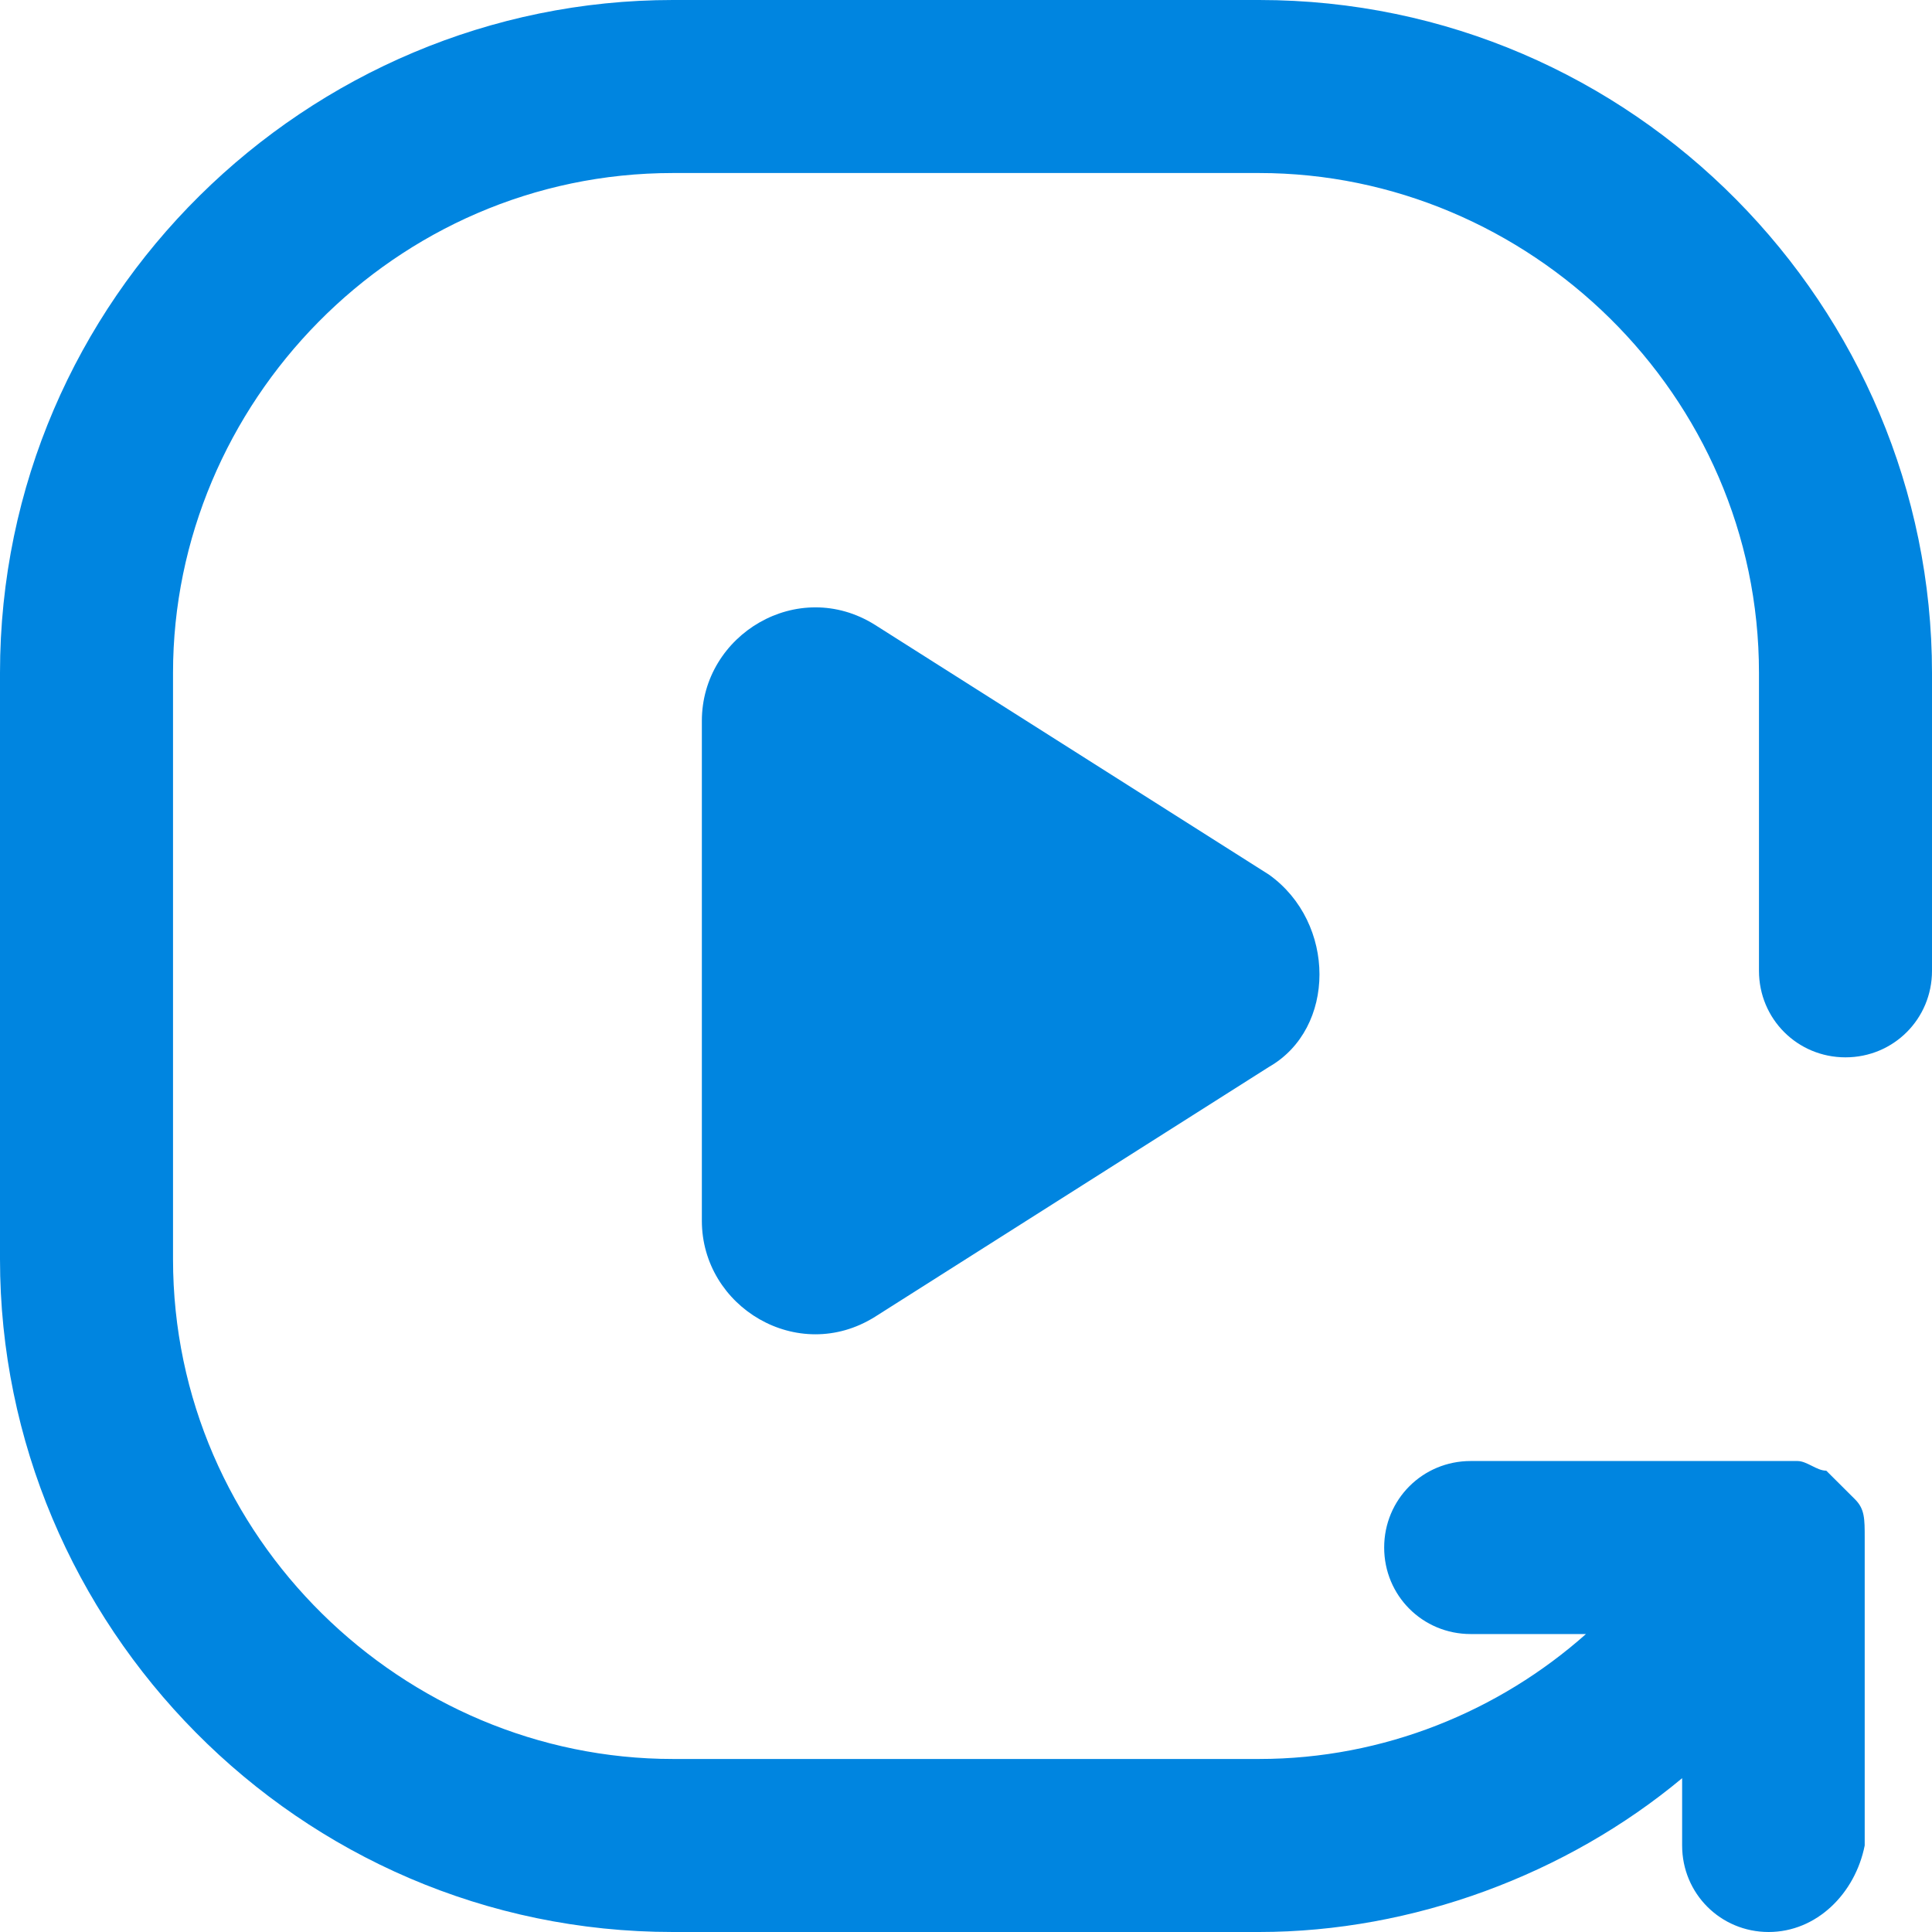
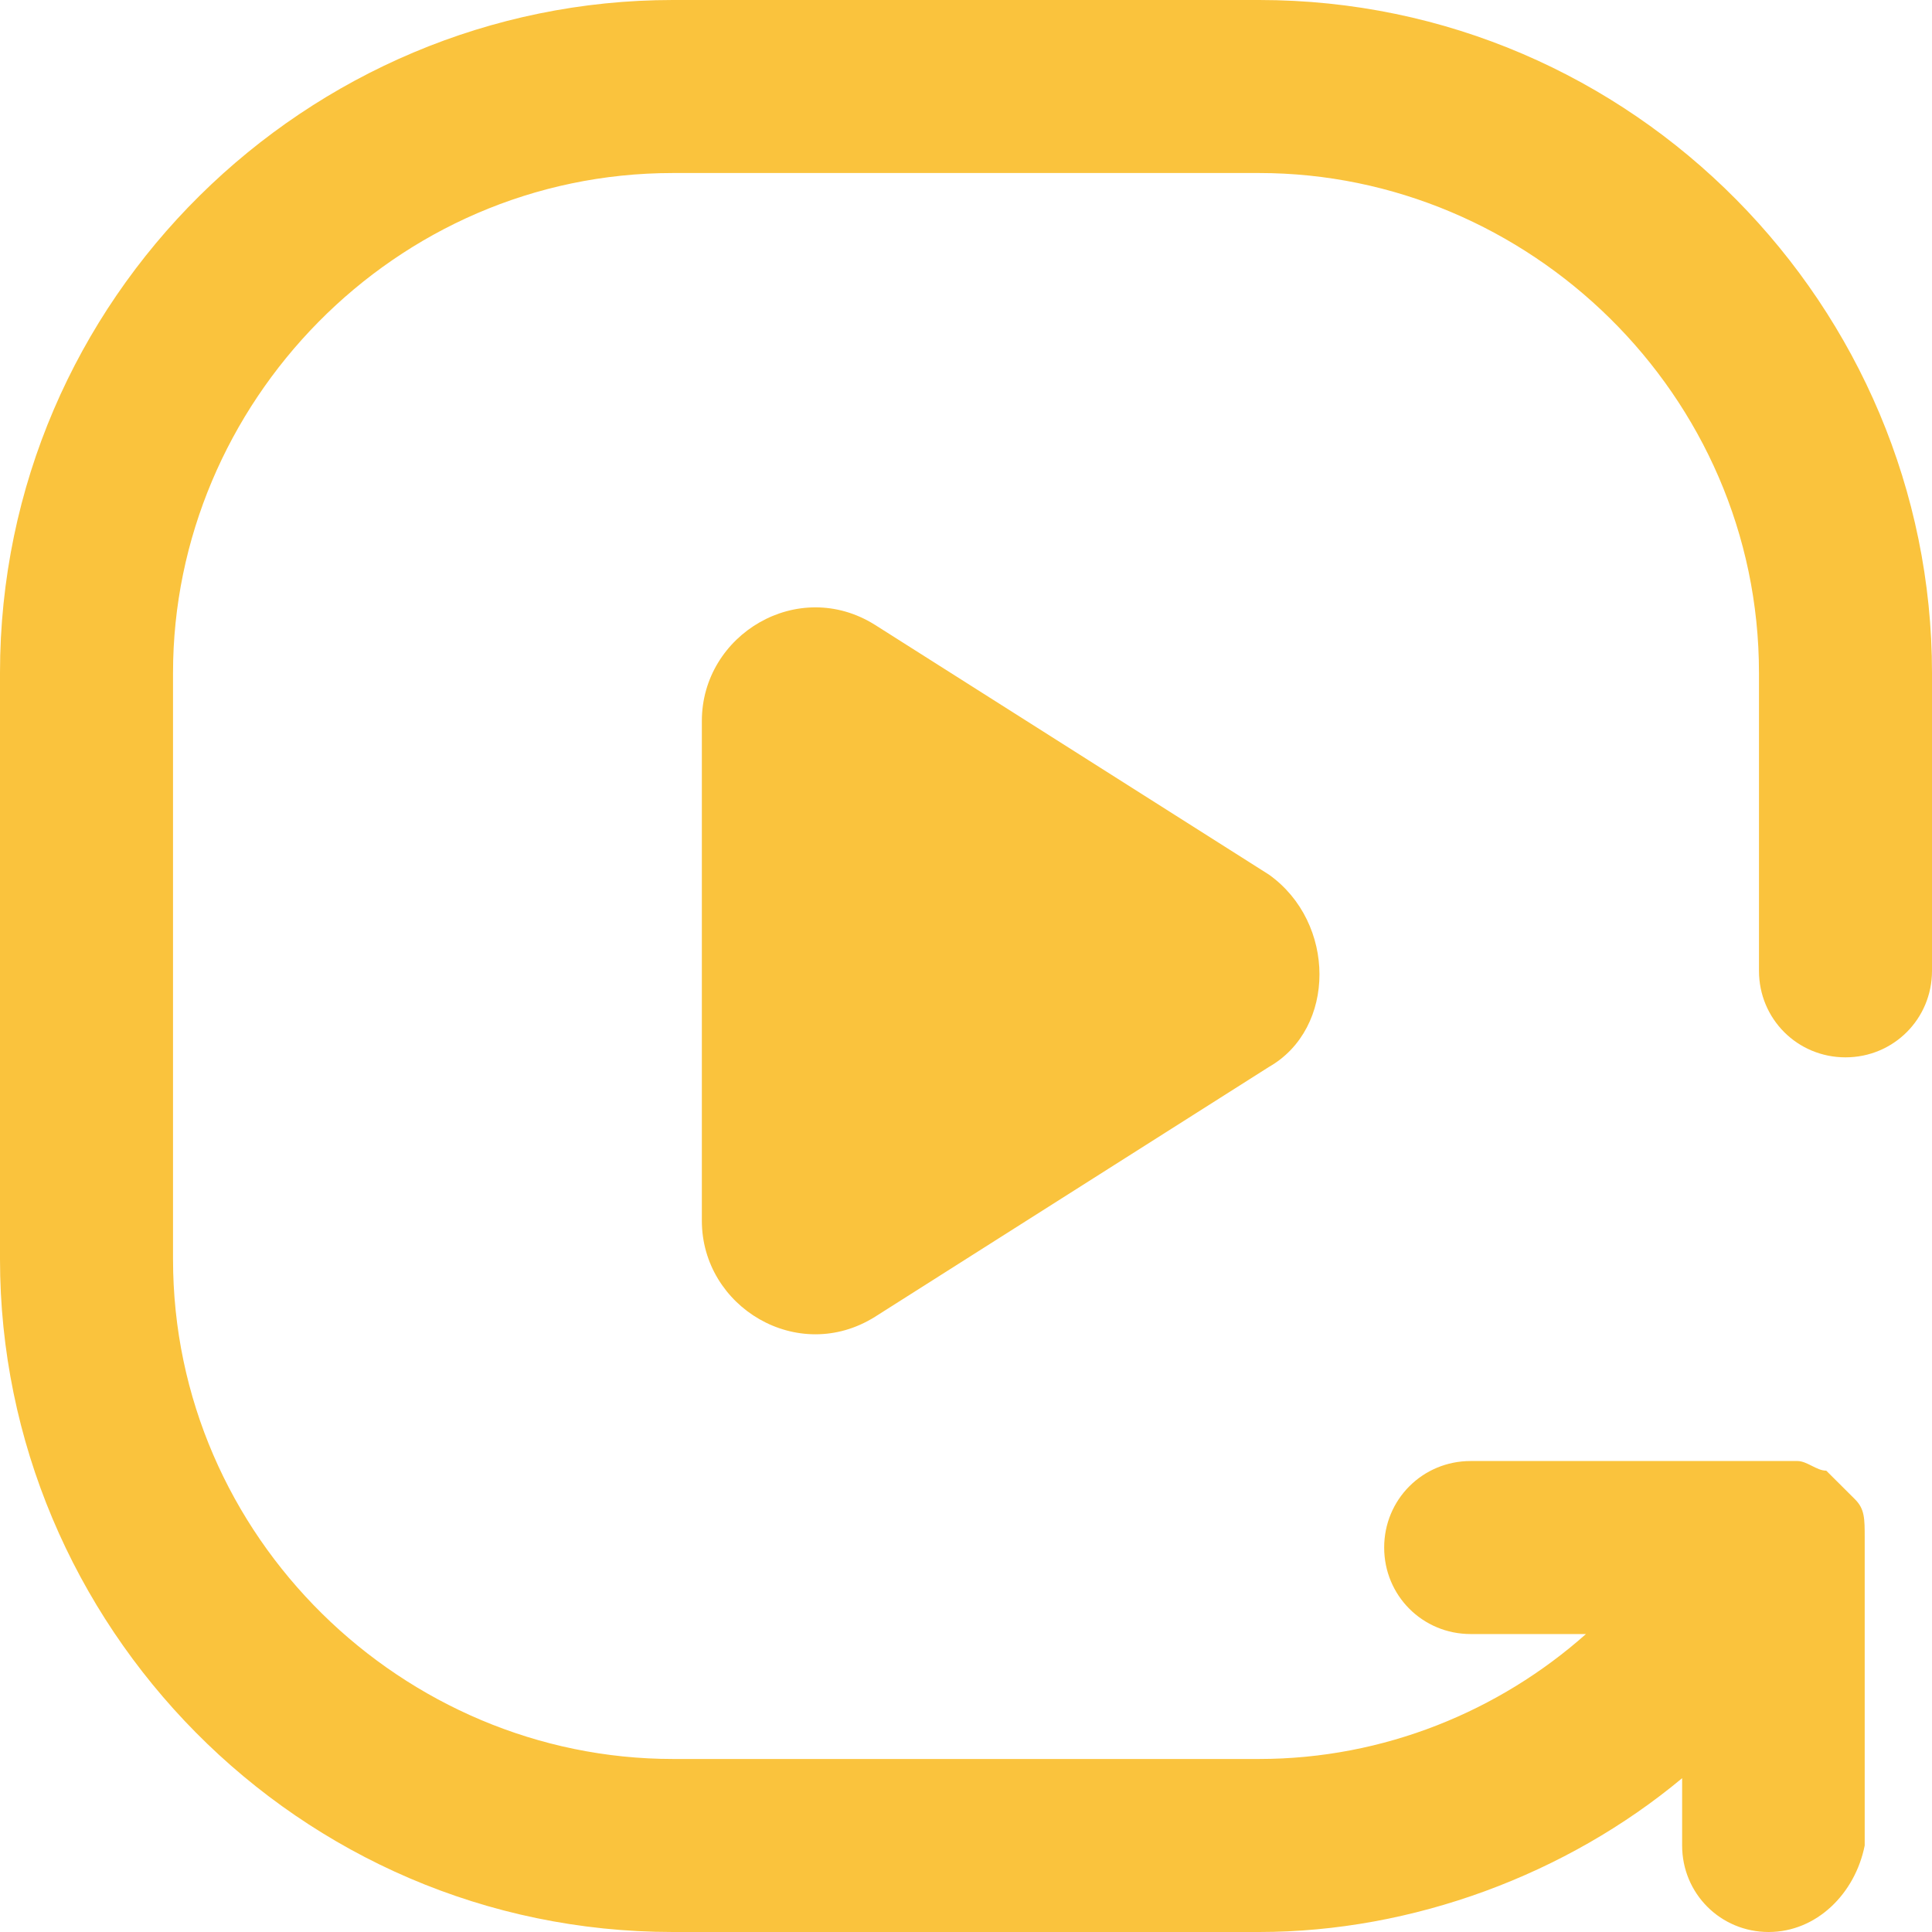
<svg xmlns="http://www.w3.org/2000/svg" width="18" height="18" viewBox="0 0 18 18" fill="none">
-   <path d="M16.478 18C16.03 18 15.672 17.642 15.672 17.194V16.567C14.597 17.463 13.164 18 11.731 18H6.269C2.776 18 0 15.134 0 11.731V6.269C0 2.776 2.866 0 6.269 0H11.731C15.224 0 18 2.866 18 6.269V9.045C18 9.493 17.642 9.851 17.194 9.851C16.746 9.851 16.388 9.493 16.388 9.045V6.269C16.388 3.672 14.239 1.612 11.731 1.612H6.269C3.672 1.612 1.612 3.761 1.612 6.269V11.731C1.612 14.328 3.761 16.388 6.269 16.388H11.731C12.896 16.388 13.97 15.94 14.776 15.224H13.702C13.254 15.224 12.896 14.866 12.896 14.418C12.896 13.97 13.254 13.612 13.702 13.612H16.478C16.567 13.612 16.657 13.612 16.746 13.612C16.836 13.612 16.925 13.702 17.015 13.702C17.105 13.791 17.194 13.881 17.284 13.97C17.373 14.06 17.373 14.149 17.373 14.328V14.418V17.194C17.284 17.642 16.925 18 16.478 18Z" fill="#0085E0" />
-   <path d="M11.823 8.149C12.45 8.597 12.45 9.582 11.823 9.94L8.151 12.269C7.435 12.717 6.539 12.179 6.539 11.373V6.717C6.539 5.911 7.435 5.373 8.151 5.821L11.823 8.149Z" fill="#0085E0" />
+   <path d="M16.478 18C16.03 18 15.672 17.642 15.672 17.194V16.567C14.597 17.463 13.164 18 11.731 18H6.269C2.776 18 0 15.134 0 11.731V6.269C0 2.776 2.866 0 6.269 0H11.731C15.224 0 18 2.866 18 6.269V9.045C18 9.493 17.642 9.851 17.194 9.851C16.746 9.851 16.388 9.493 16.388 9.045V6.269C16.388 3.672 14.239 1.612 11.731 1.612H6.269C3.672 1.612 1.612 3.761 1.612 6.269V11.731C1.612 14.328 3.761 16.388 6.269 16.388H11.731C12.896 16.388 13.97 15.94 14.776 15.224H13.702C13.254 15.224 12.896 14.866 12.896 14.418C12.896 13.97 13.254 13.612 13.702 13.612H16.478C16.567 13.612 16.657 13.612 16.746 13.612C16.836 13.612 16.925 13.702 17.015 13.702C17.105 13.791 17.194 13.881 17.284 13.97C17.373 14.06 17.373 14.149 17.373 14.328V14.418V17.194C17.284 17.642 16.925 18 16.478 18Z" fill="#FAC33D" />
+   <path d="M11.823 8.149C12.45 8.597 12.45 9.582 11.823 9.94L8.151 12.269C7.435 12.717 6.539 12.179 6.539 11.373V6.717C6.539 5.911 7.435 5.373 8.151 5.821L11.823 8.149Z" fill="#FAC33D" />
</svg>
